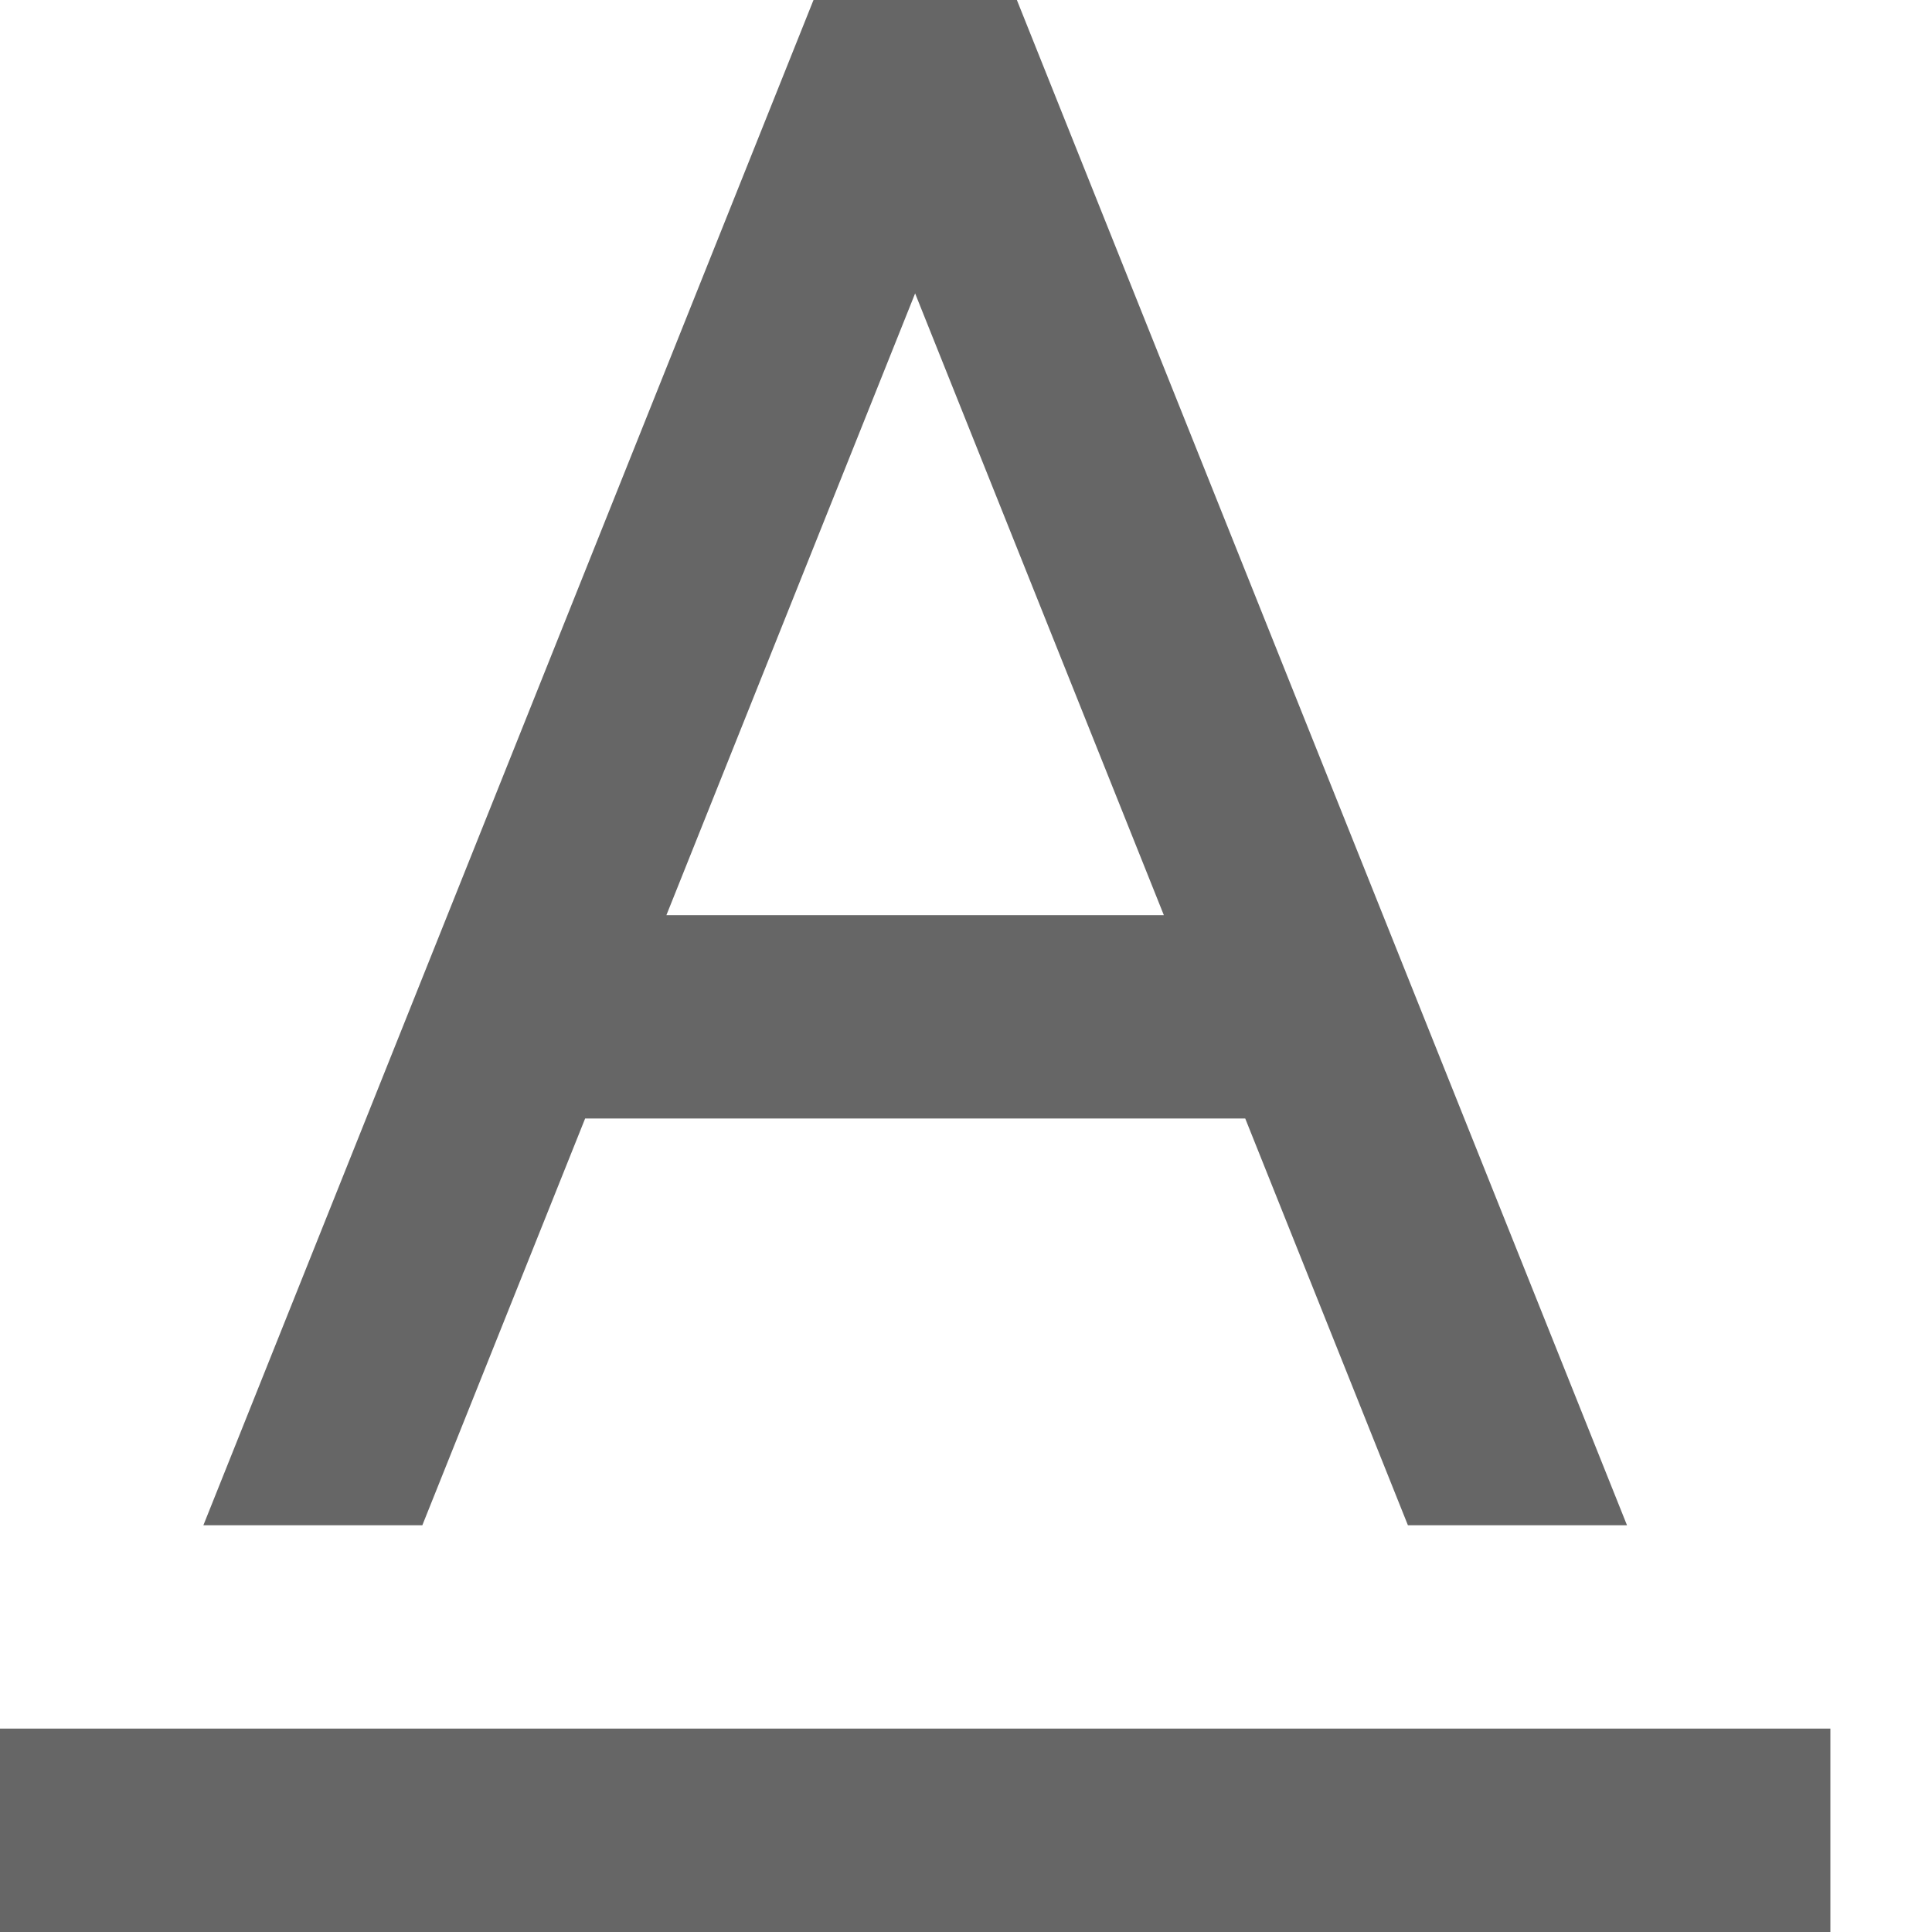
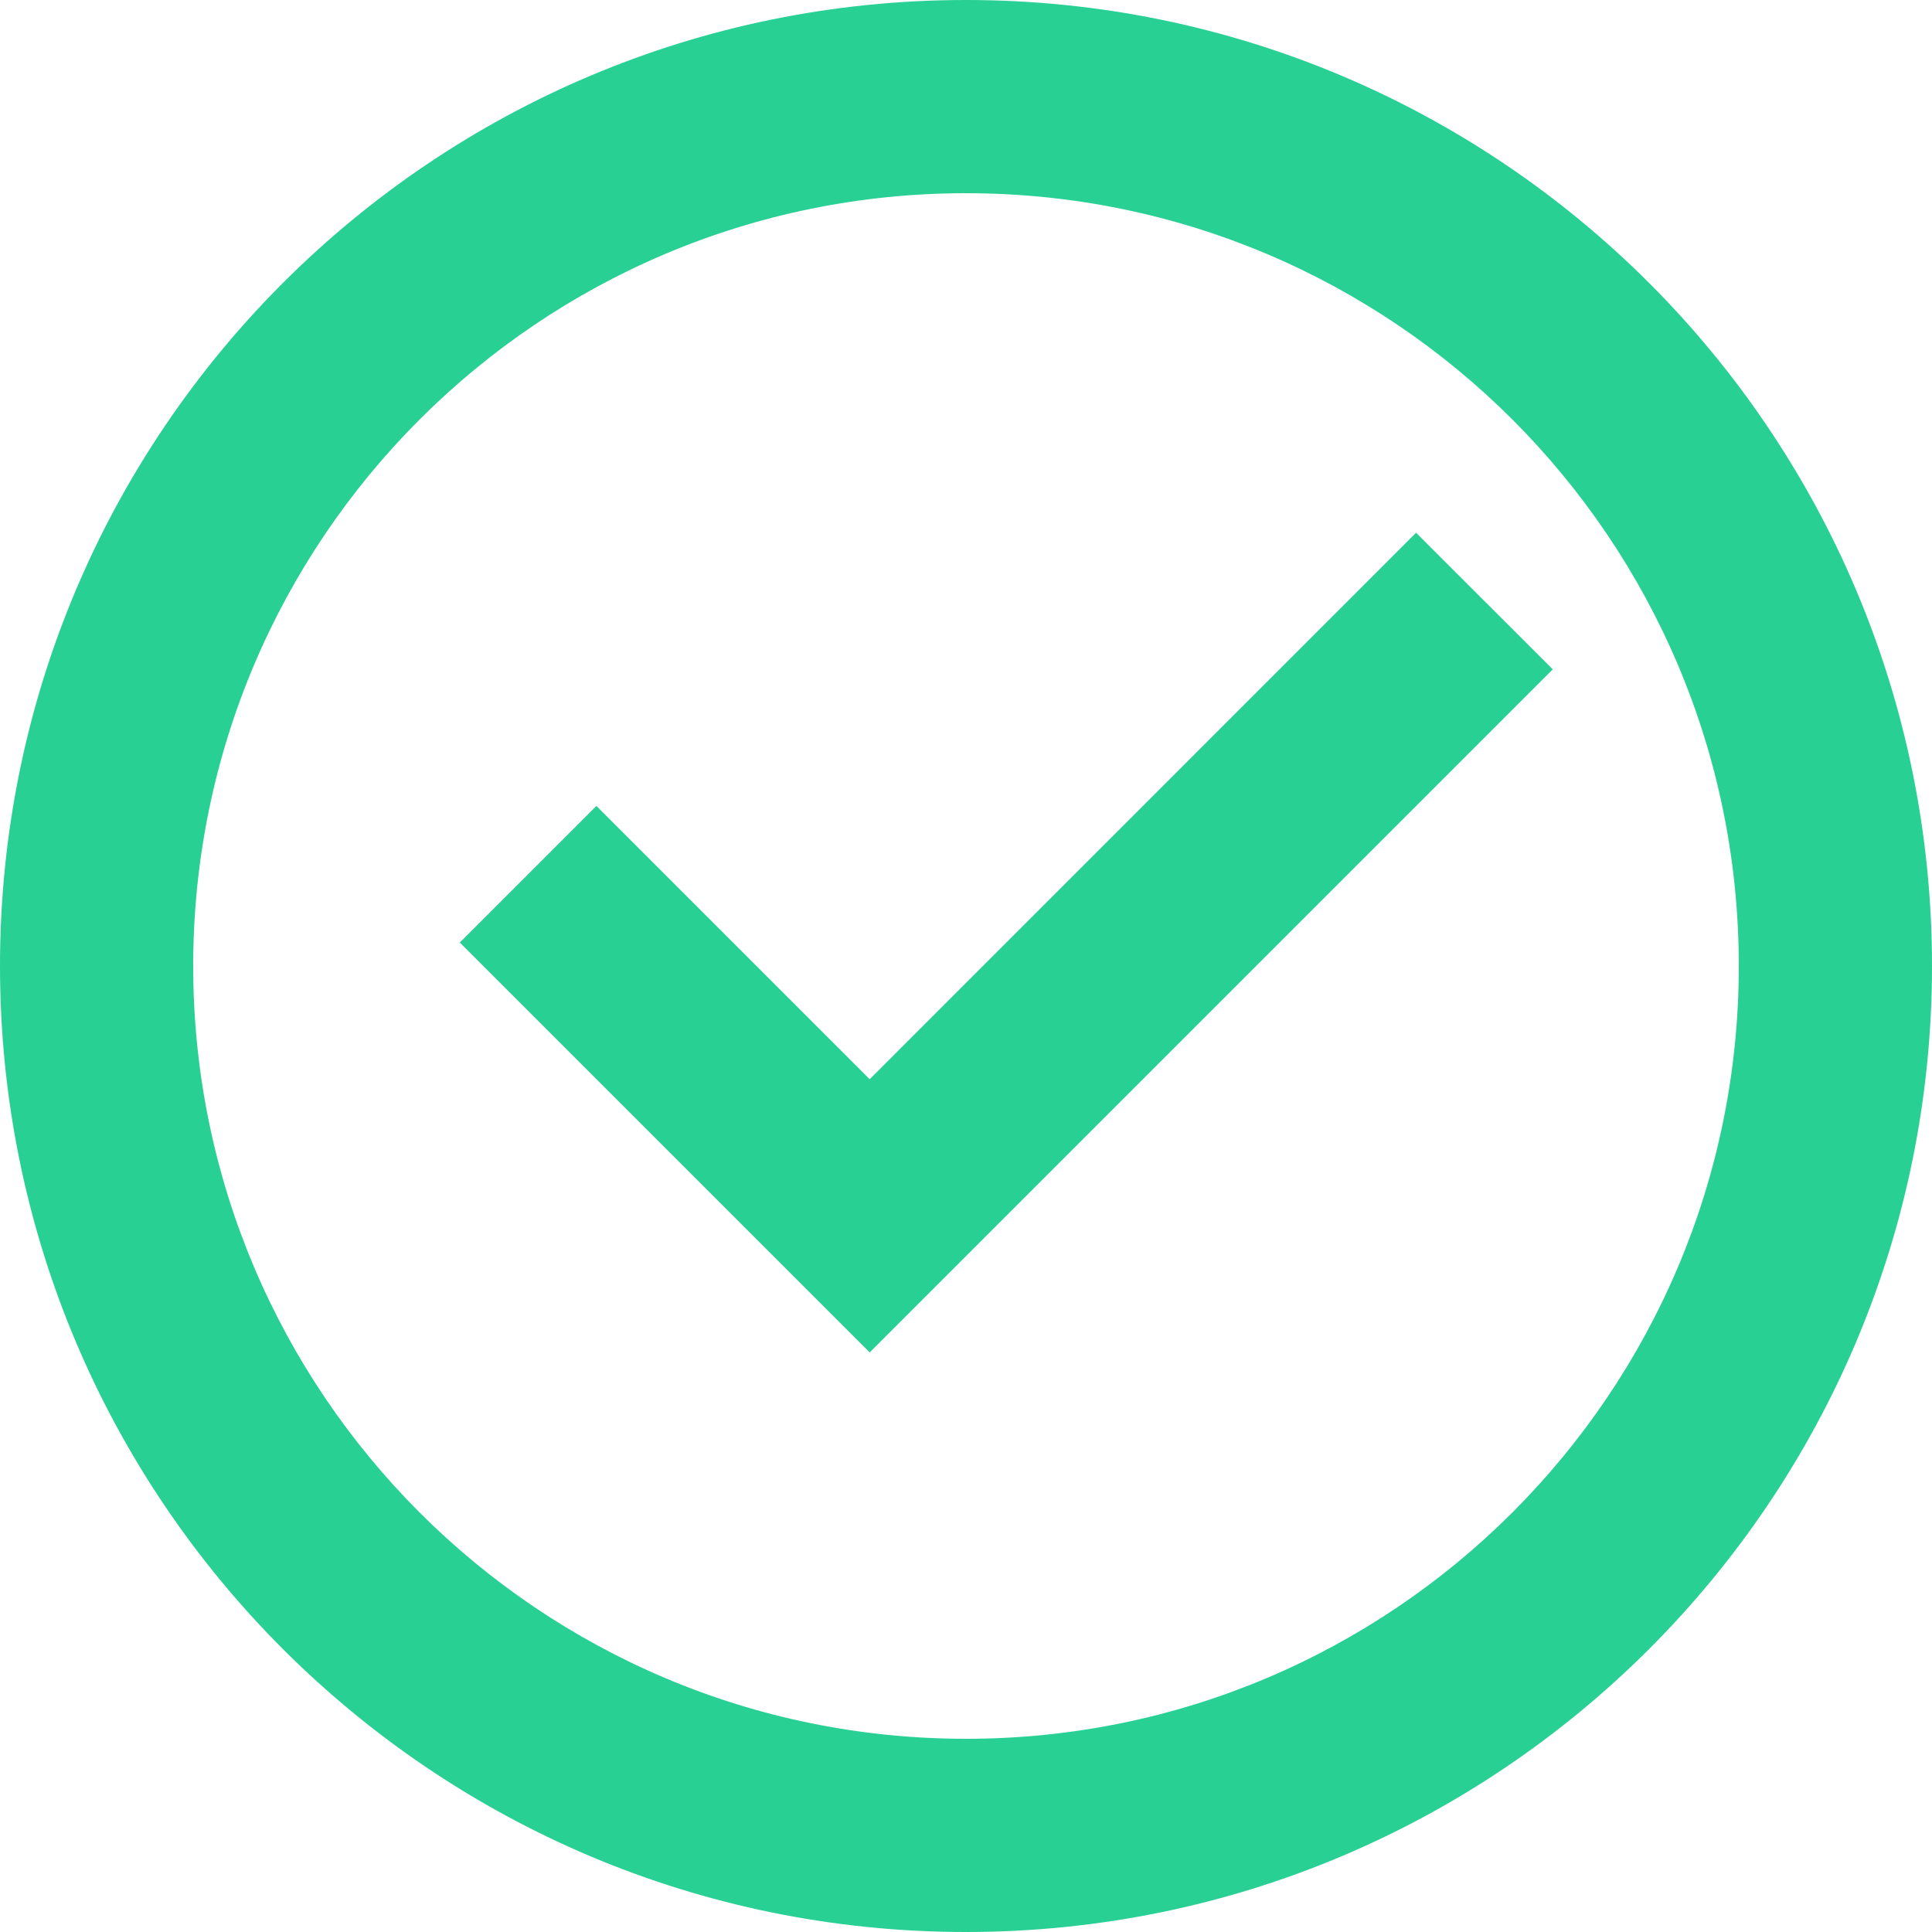
- <svg xmlns="http://www.w3.org/2000/svg" version="1.1" width="15px" height="15px">
-   <g transform="matrix(1 0 0 1 -343 -1670 )">
-     <path d="M 10.931 11.842  L 9.668 8.684  L 4.543 8.684  L 3.279 11.842  L 1.579 11.842  L 6.316 0  L 7.895 0  L 12.632 11.842  L 10.931 11.842  Z M 5.174 7.105  L 9.036 7.105  L 7.105 2.278  L 5.174 7.105  Z M 0 15  L 0 13.421  L 14.211 13.421  L 14.211 15  L 0 15  Z " fill-rule="nonzero" fill="#666666" stroke="none" transform="matrix(1 0 0 1 343 1670 )" />
+ <svg xmlns="http://www.w3.org/2000/svg" version="1.1" width="20px" height="20px">
+   <g transform="matrix(1 0 0 1 -20 -15 )">
+     <path d="M 20 10  C 20 15.523  15.523 20  10 20  C 4.477 20  0 15.523  0 10  C 0 4.477  4.477 0  10 0  C 15.523 0  20 4.477  20 10  Z M 10 18  C 14.418 18  18 14.418  18 10  C 18 5.582  14.418 2  10 2  C 5.582 2  2 5.582  2 10  C 2 14.418  5.582 18  10 18  Z M 16.074 6.929  L 9.003 14  L 4.76 9.757  L 6.174 8.343  L 9.003 11.172  L 14.659 5.515  L 16.074 6.929  Z " fill-rule="nonzero" fill="#28d094" stroke="none" transform="matrix(1 0 0 1 20 15 )" />
  </g>
</svg>
